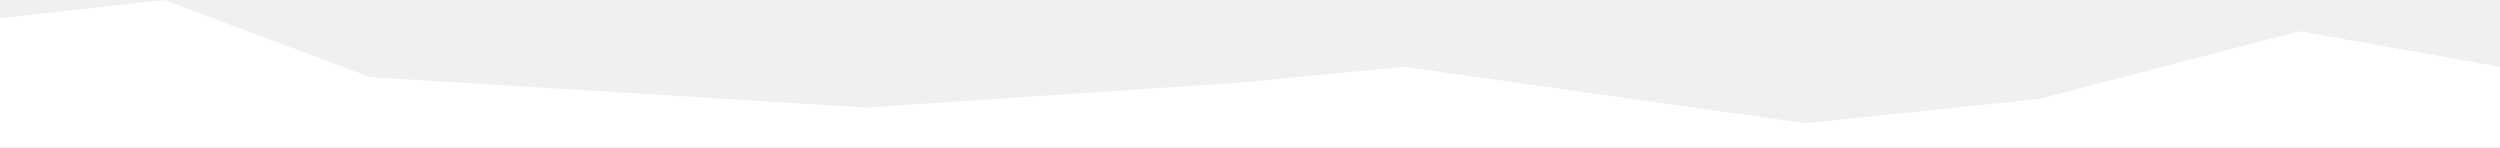
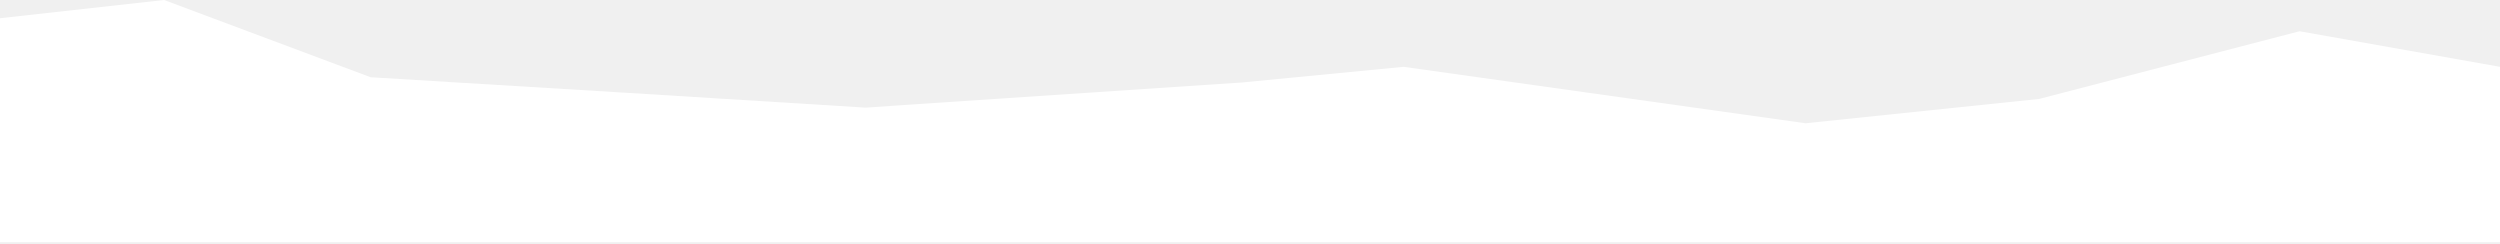
- <svg xmlns="http://www.w3.org/2000/svg" width="1440" height="85" viewBox="0 0 1440 85" fill="none">
-   <path d="M0 10.5L94.5 0L213.5 44.5L361.5 53.5L498.5 62L715.5 47.5L808.5 38.5L1040 71L1174.5 57L1324.5 18L1440 38.5V84.5H0L0 10.5Z" fill="white" />
+ <svg xmlns="http://www.w3.org/2000/svg" width="1440" height="140" viewBox="0 0 1440 140" fill="none">
+   <path d="M0 10.5L94.5 0L213.5 44.5L361.5 53.5L498.5 62L715.5 47.5L808.5 38.5L1040 71L1174.5 57L1324.5 18L1440 38.5V139.5H0L0 10.5Z" fill="white" />
</svg>
